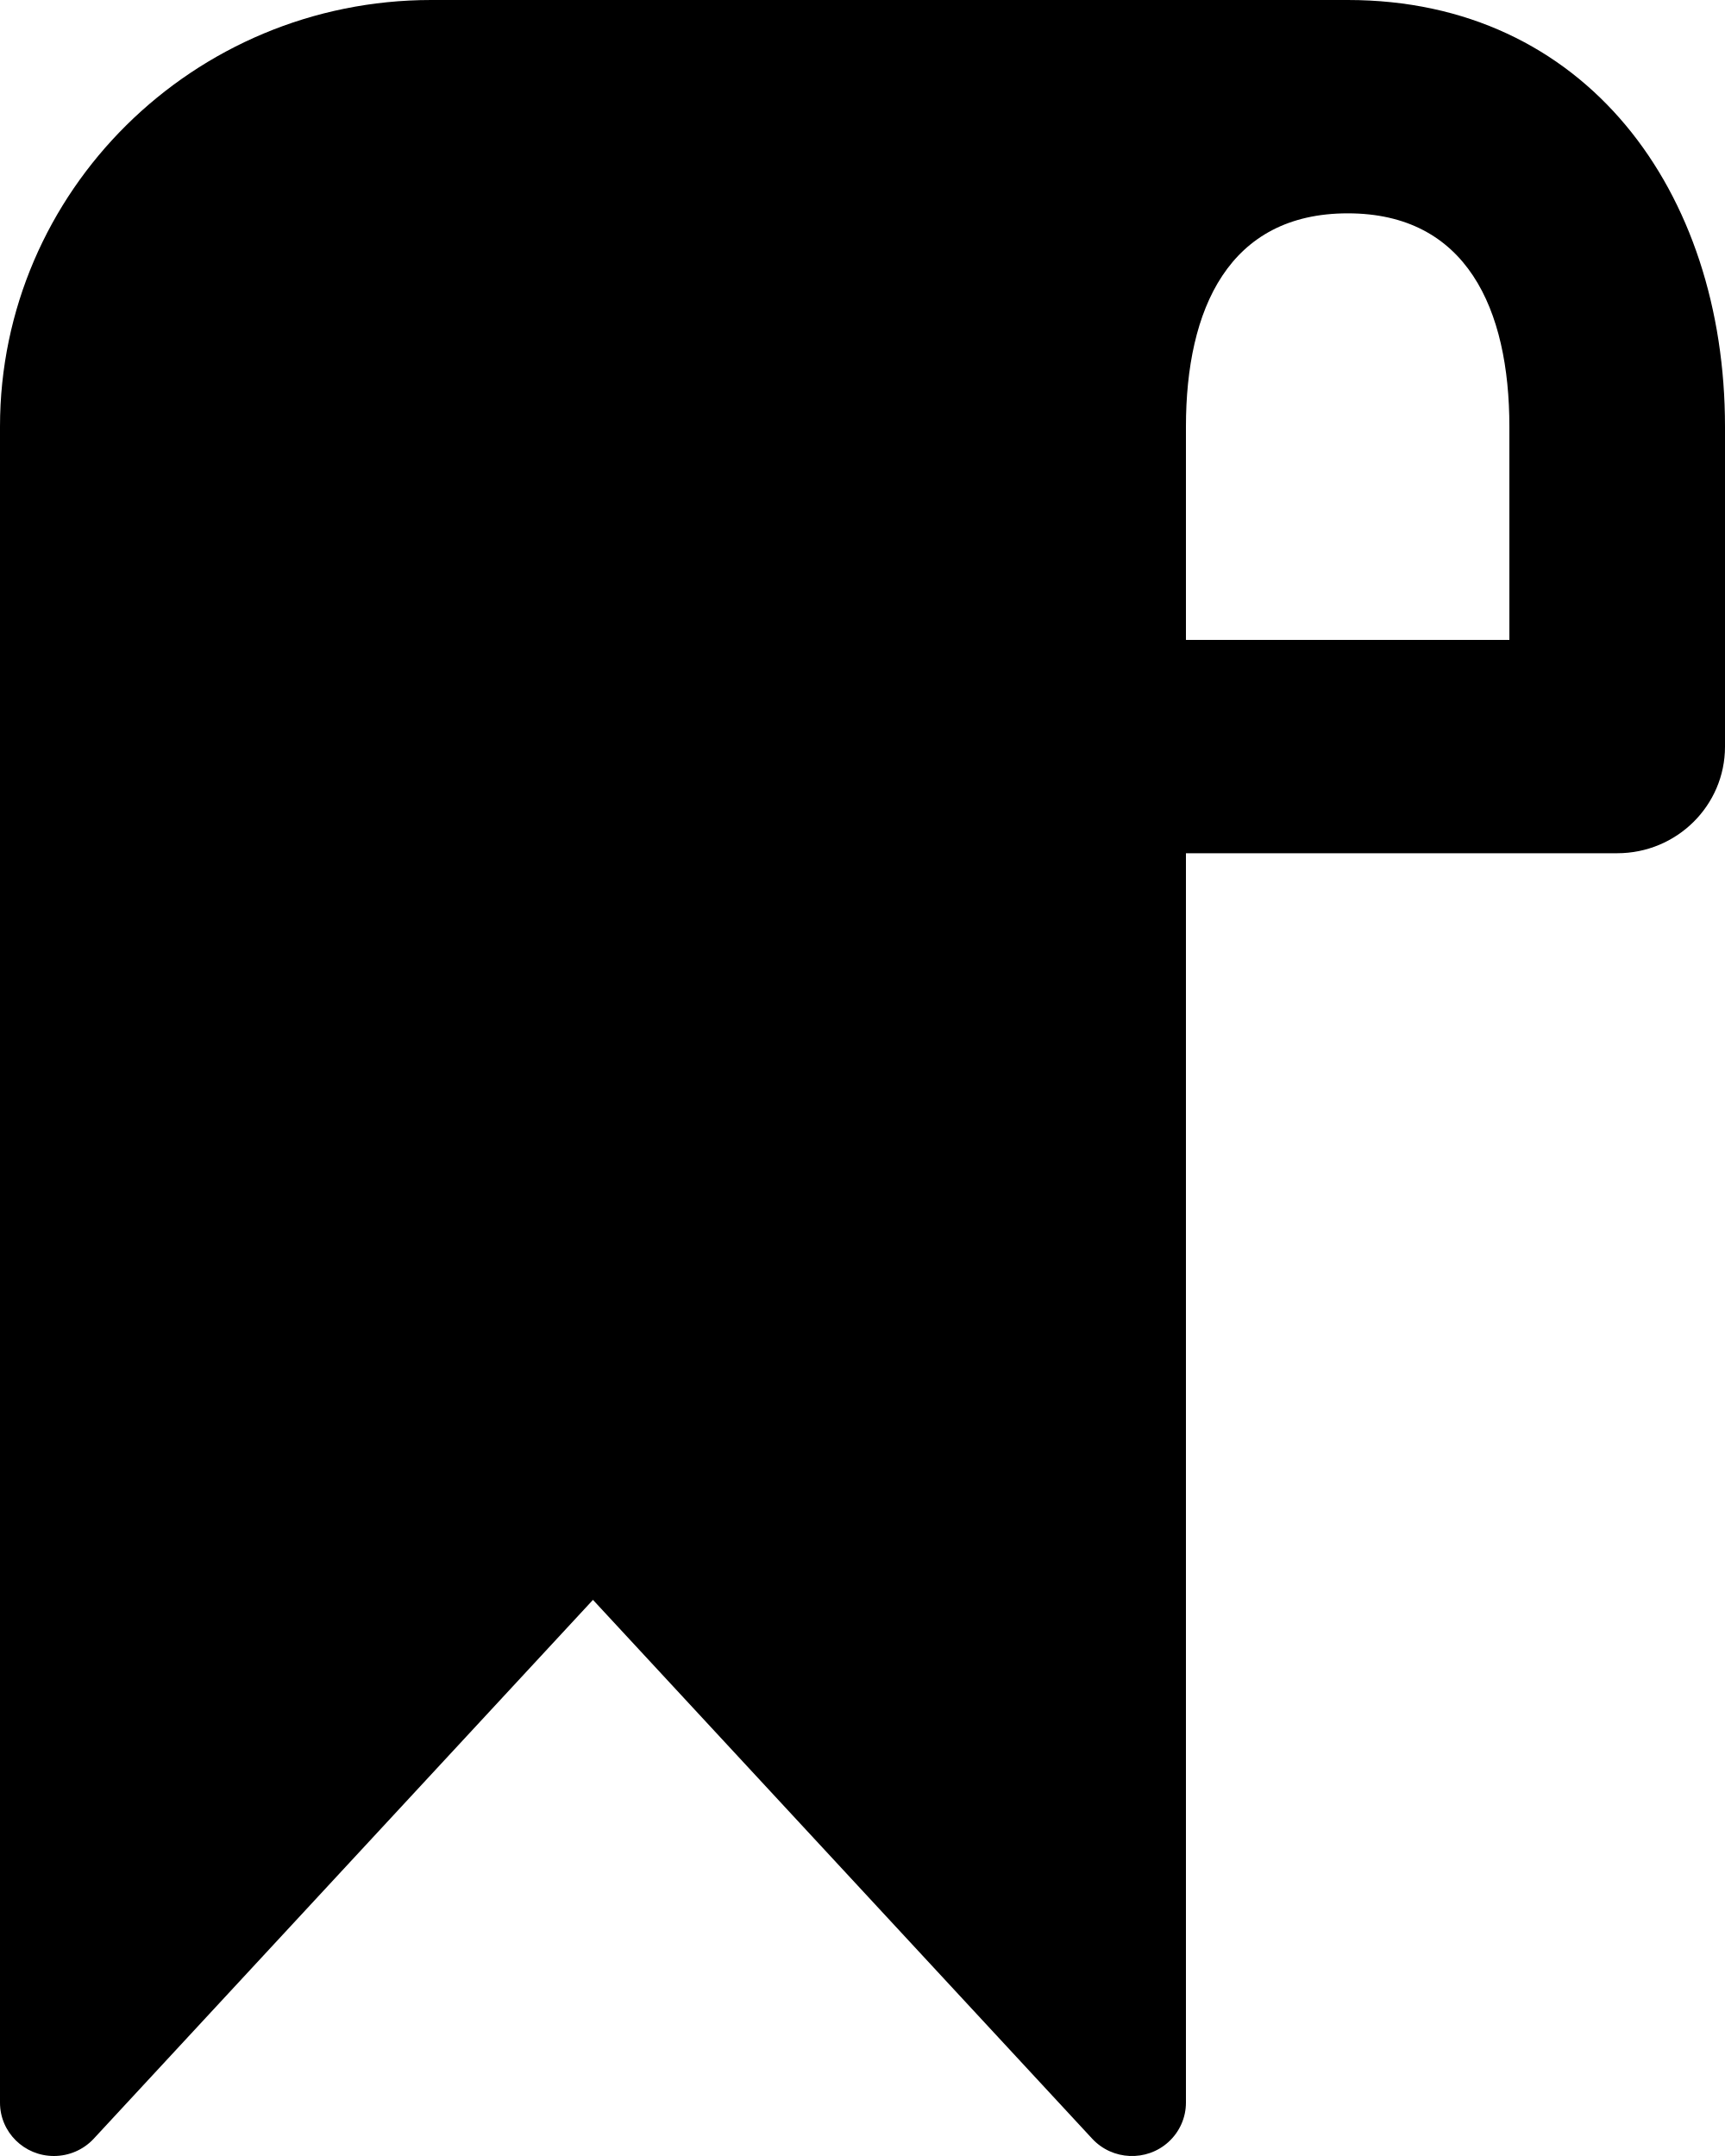
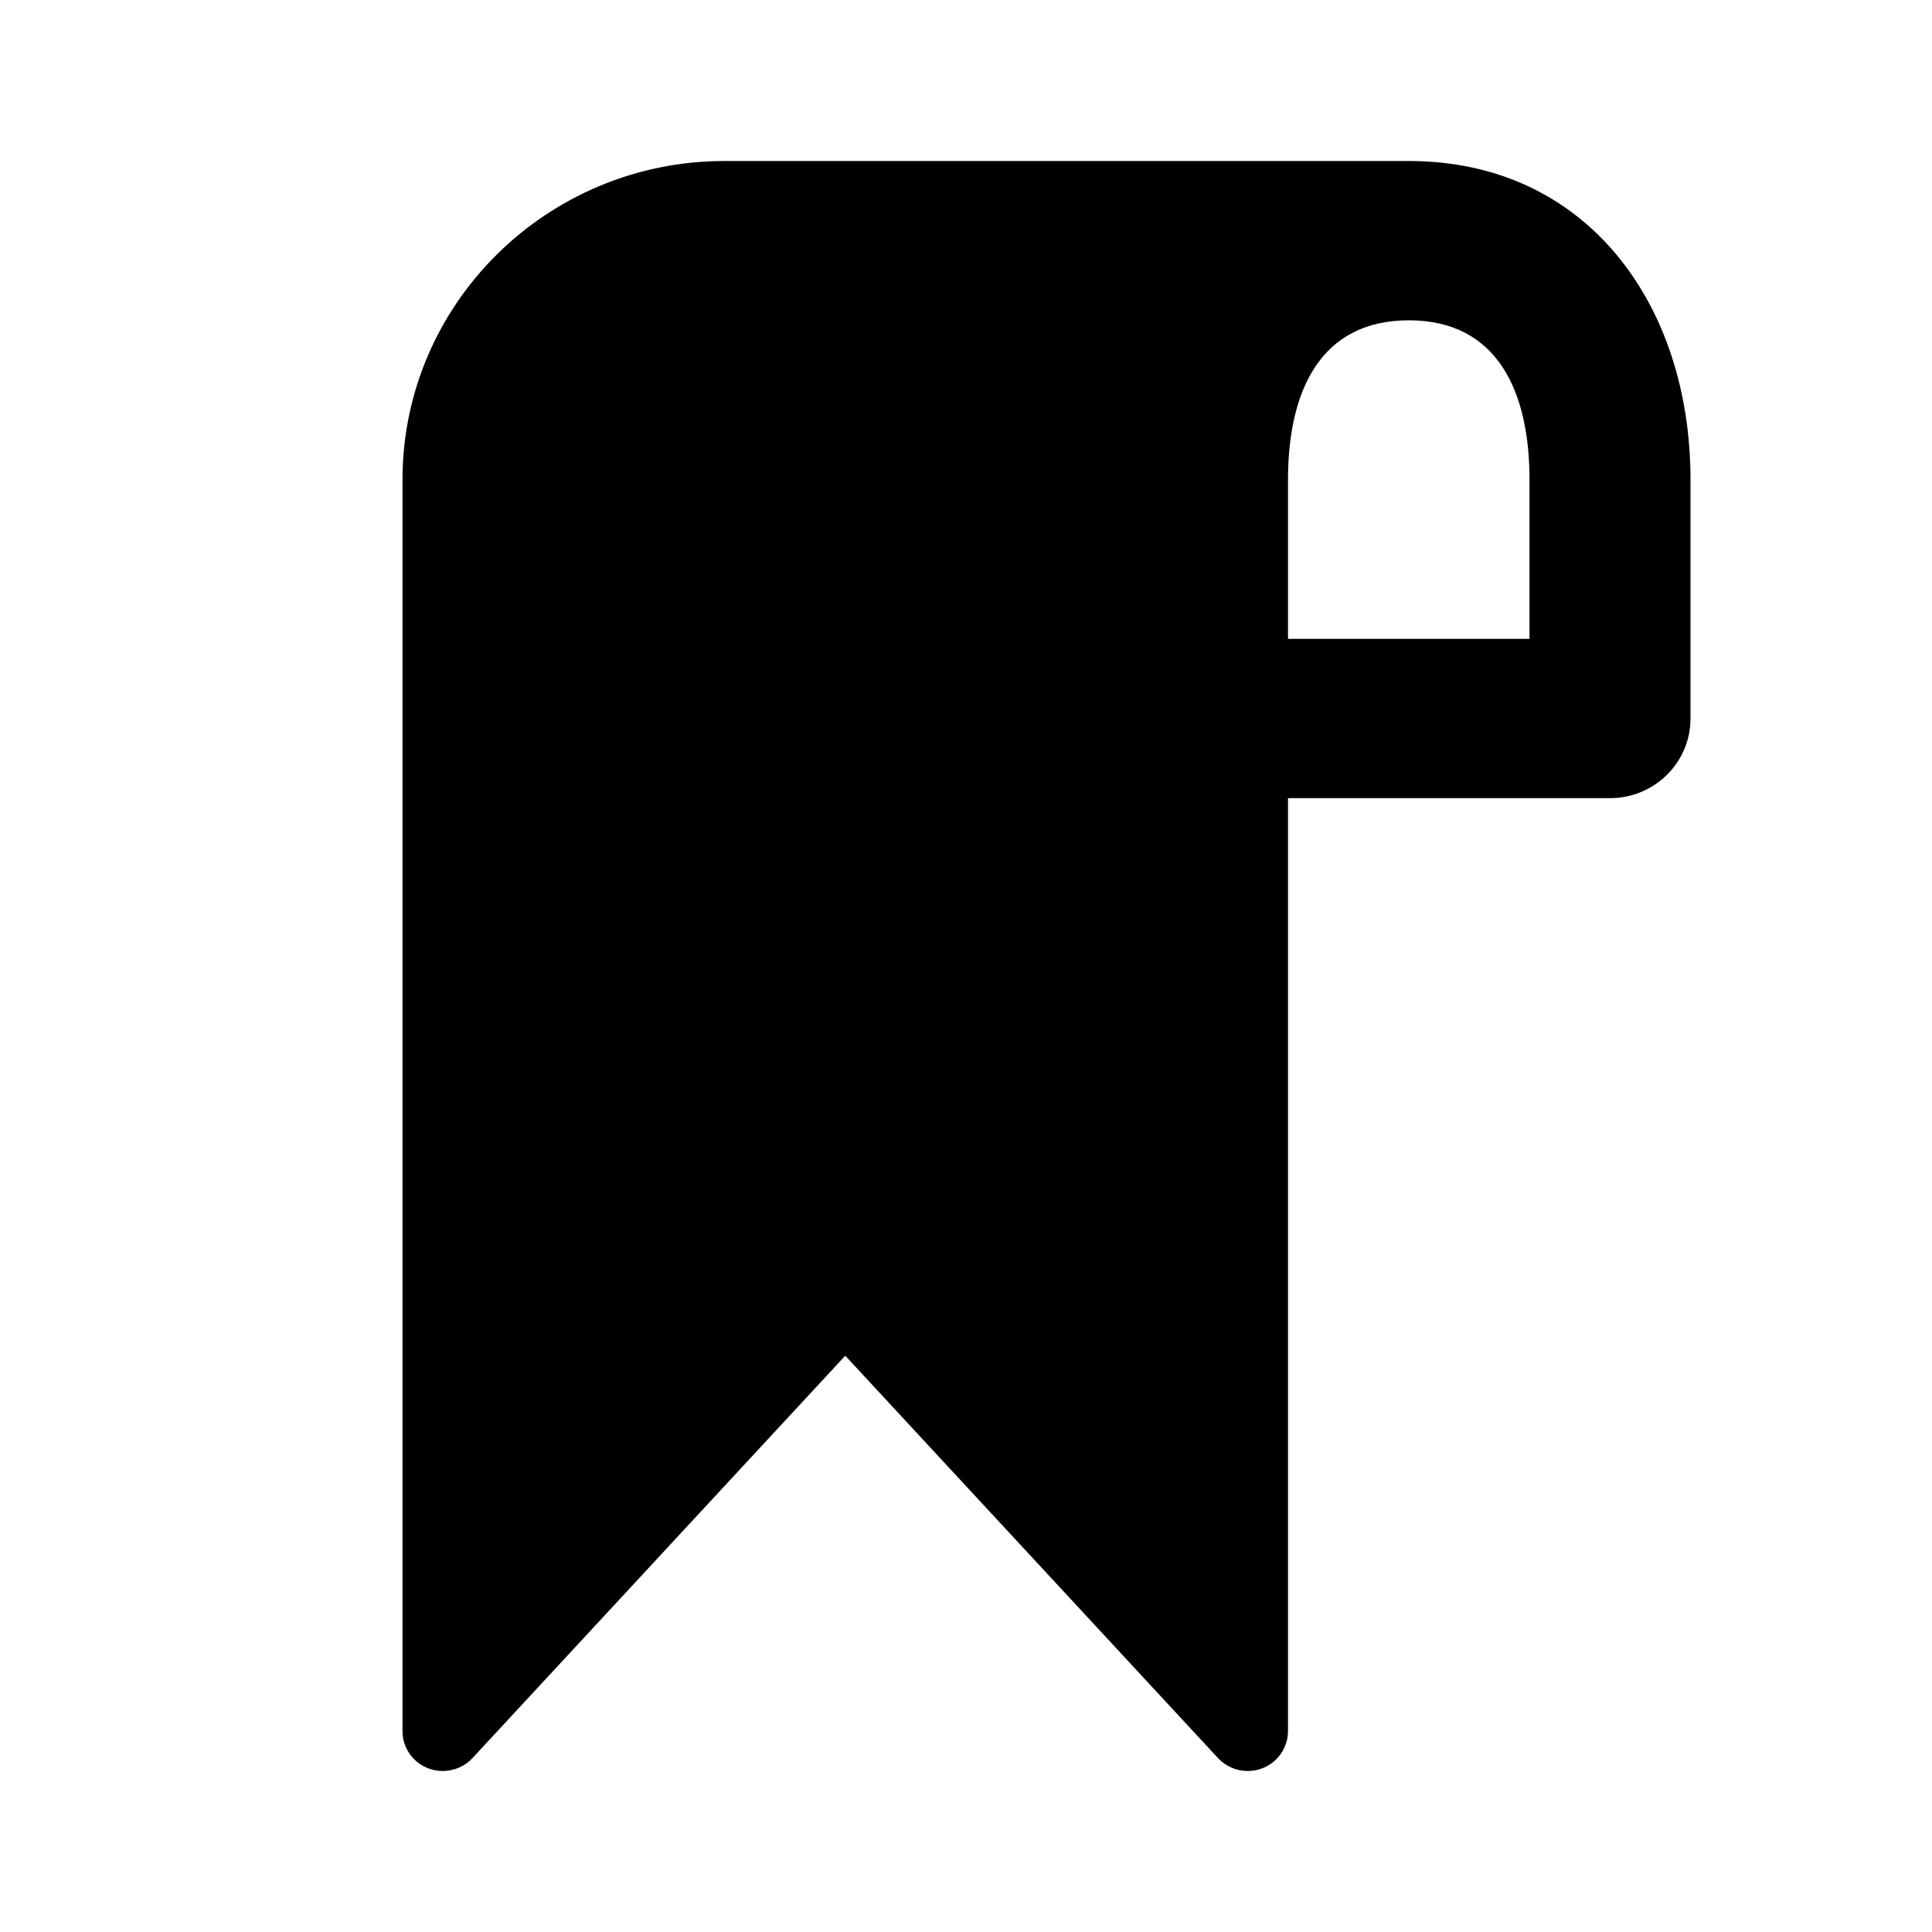
- <svg xmlns="http://www.w3.org/2000/svg" aria-label="filled bookmark" viewBox="0 0 16 20">
-   <path fill-rule="evenodd" clip-rule="evenodd" d="M16 3.958C16 1.776 14.708 0 12.501 0H4C1.794 0 0 1.776 0 3.958V19.505C0 19.779 0.224 20 0.5 20C0.64 20 0.774 19.942 0.869 19.84L5.5 14.841L10.131 19.84C10.318 20.041 10.634 20.055 10.838 19.87C10.941 19.776 11 19.644 11 19.505V7.915H15C15.552 7.915 16 7.473 16 6.926V3.958ZM11 5.936H14V3.958C14 2.865 13.603 1.979 12.501 1.979C11.398 1.979 11 2.865 11 3.958V5.936Z" />
+ <svg xmlns="http://www.w3.org/2000/svg" aria-label="filled bookmark" viewBox="0 0 24 24">
+   <path fill-rule="evenodd" clip-rule="evenodd" d="M21 5.958C21 3.776 19.708 2 17.501 2H9C6.794 2 5 3.776 5 5.958V21.505C5 21.779 5.224 22 5.5 22C5.64 22 5.774 21.942 5.869 21.84L10.5 16.841L15.131 21.84C15.318 22.041 15.634 22.055 15.838 21.87C15.941 21.776 16 21.644 16 21.505V9.915H20C20.552 9.915 21 9.473 21 8.926V5.958ZM16 7.936H19V5.958C19 4.865 18.603 3.979 17.501 3.979C16.398 3.979 16 4.865 16 5.958V7.936Z" />
</svg>
